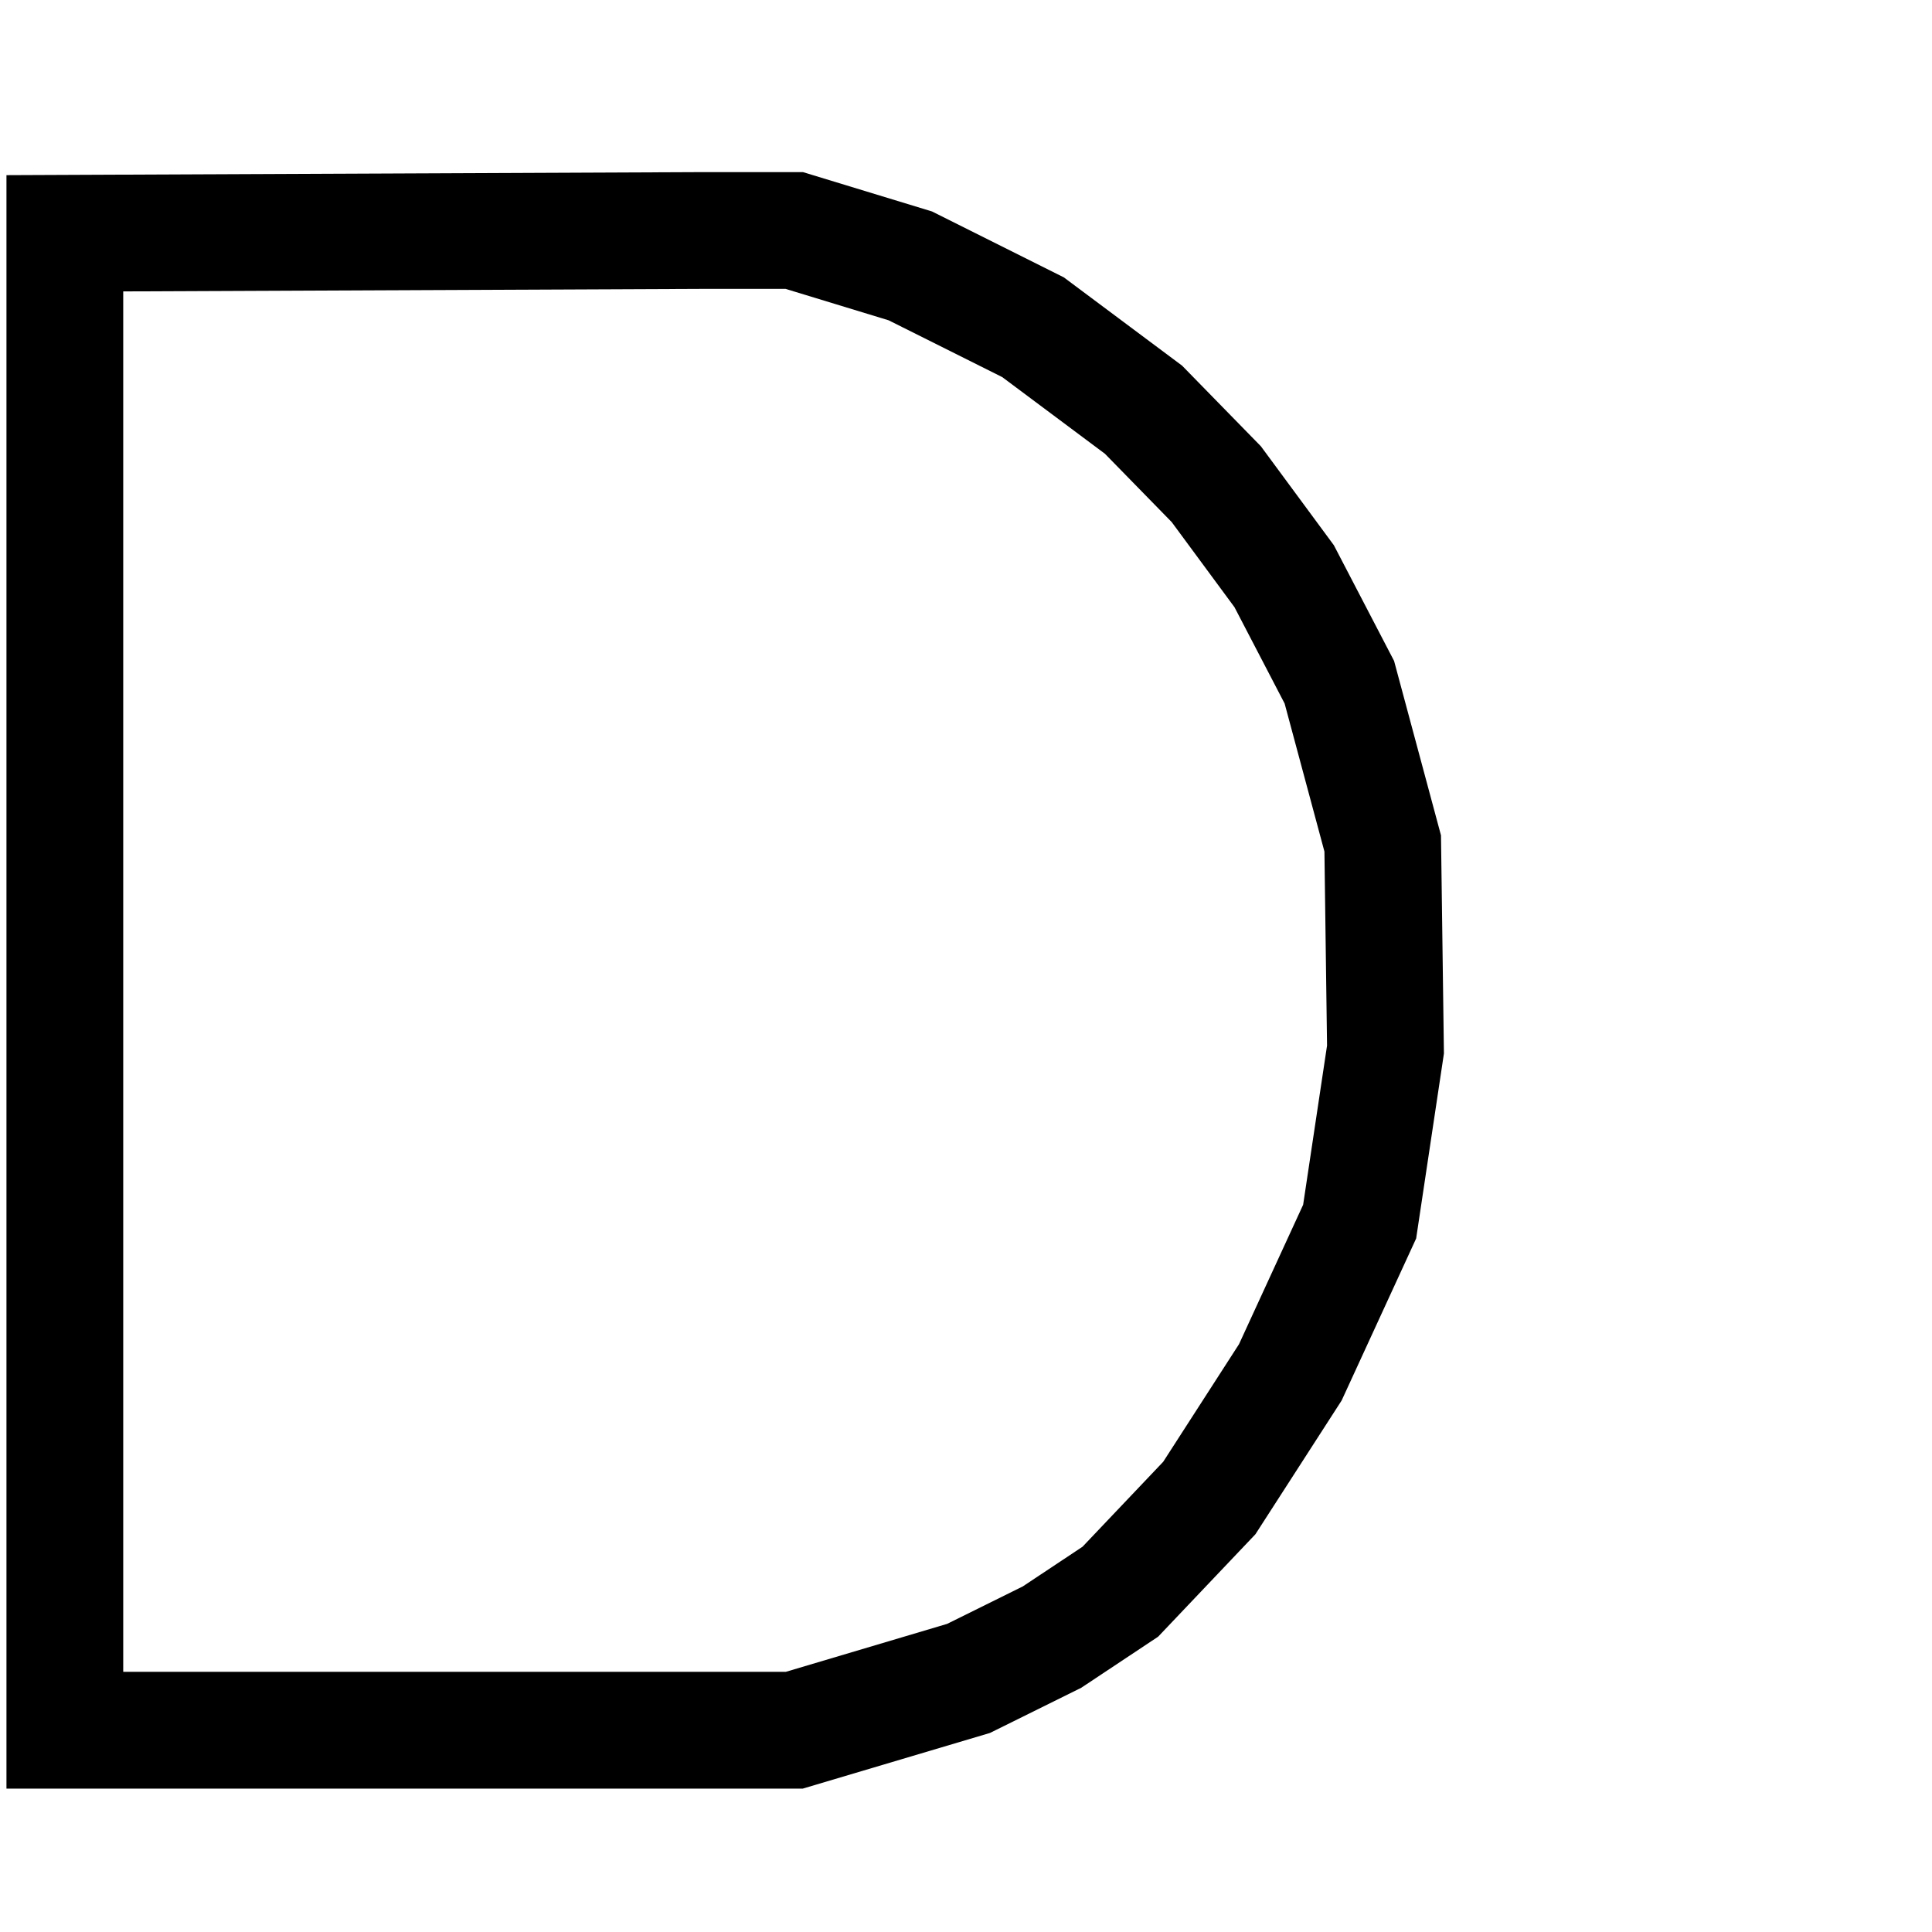
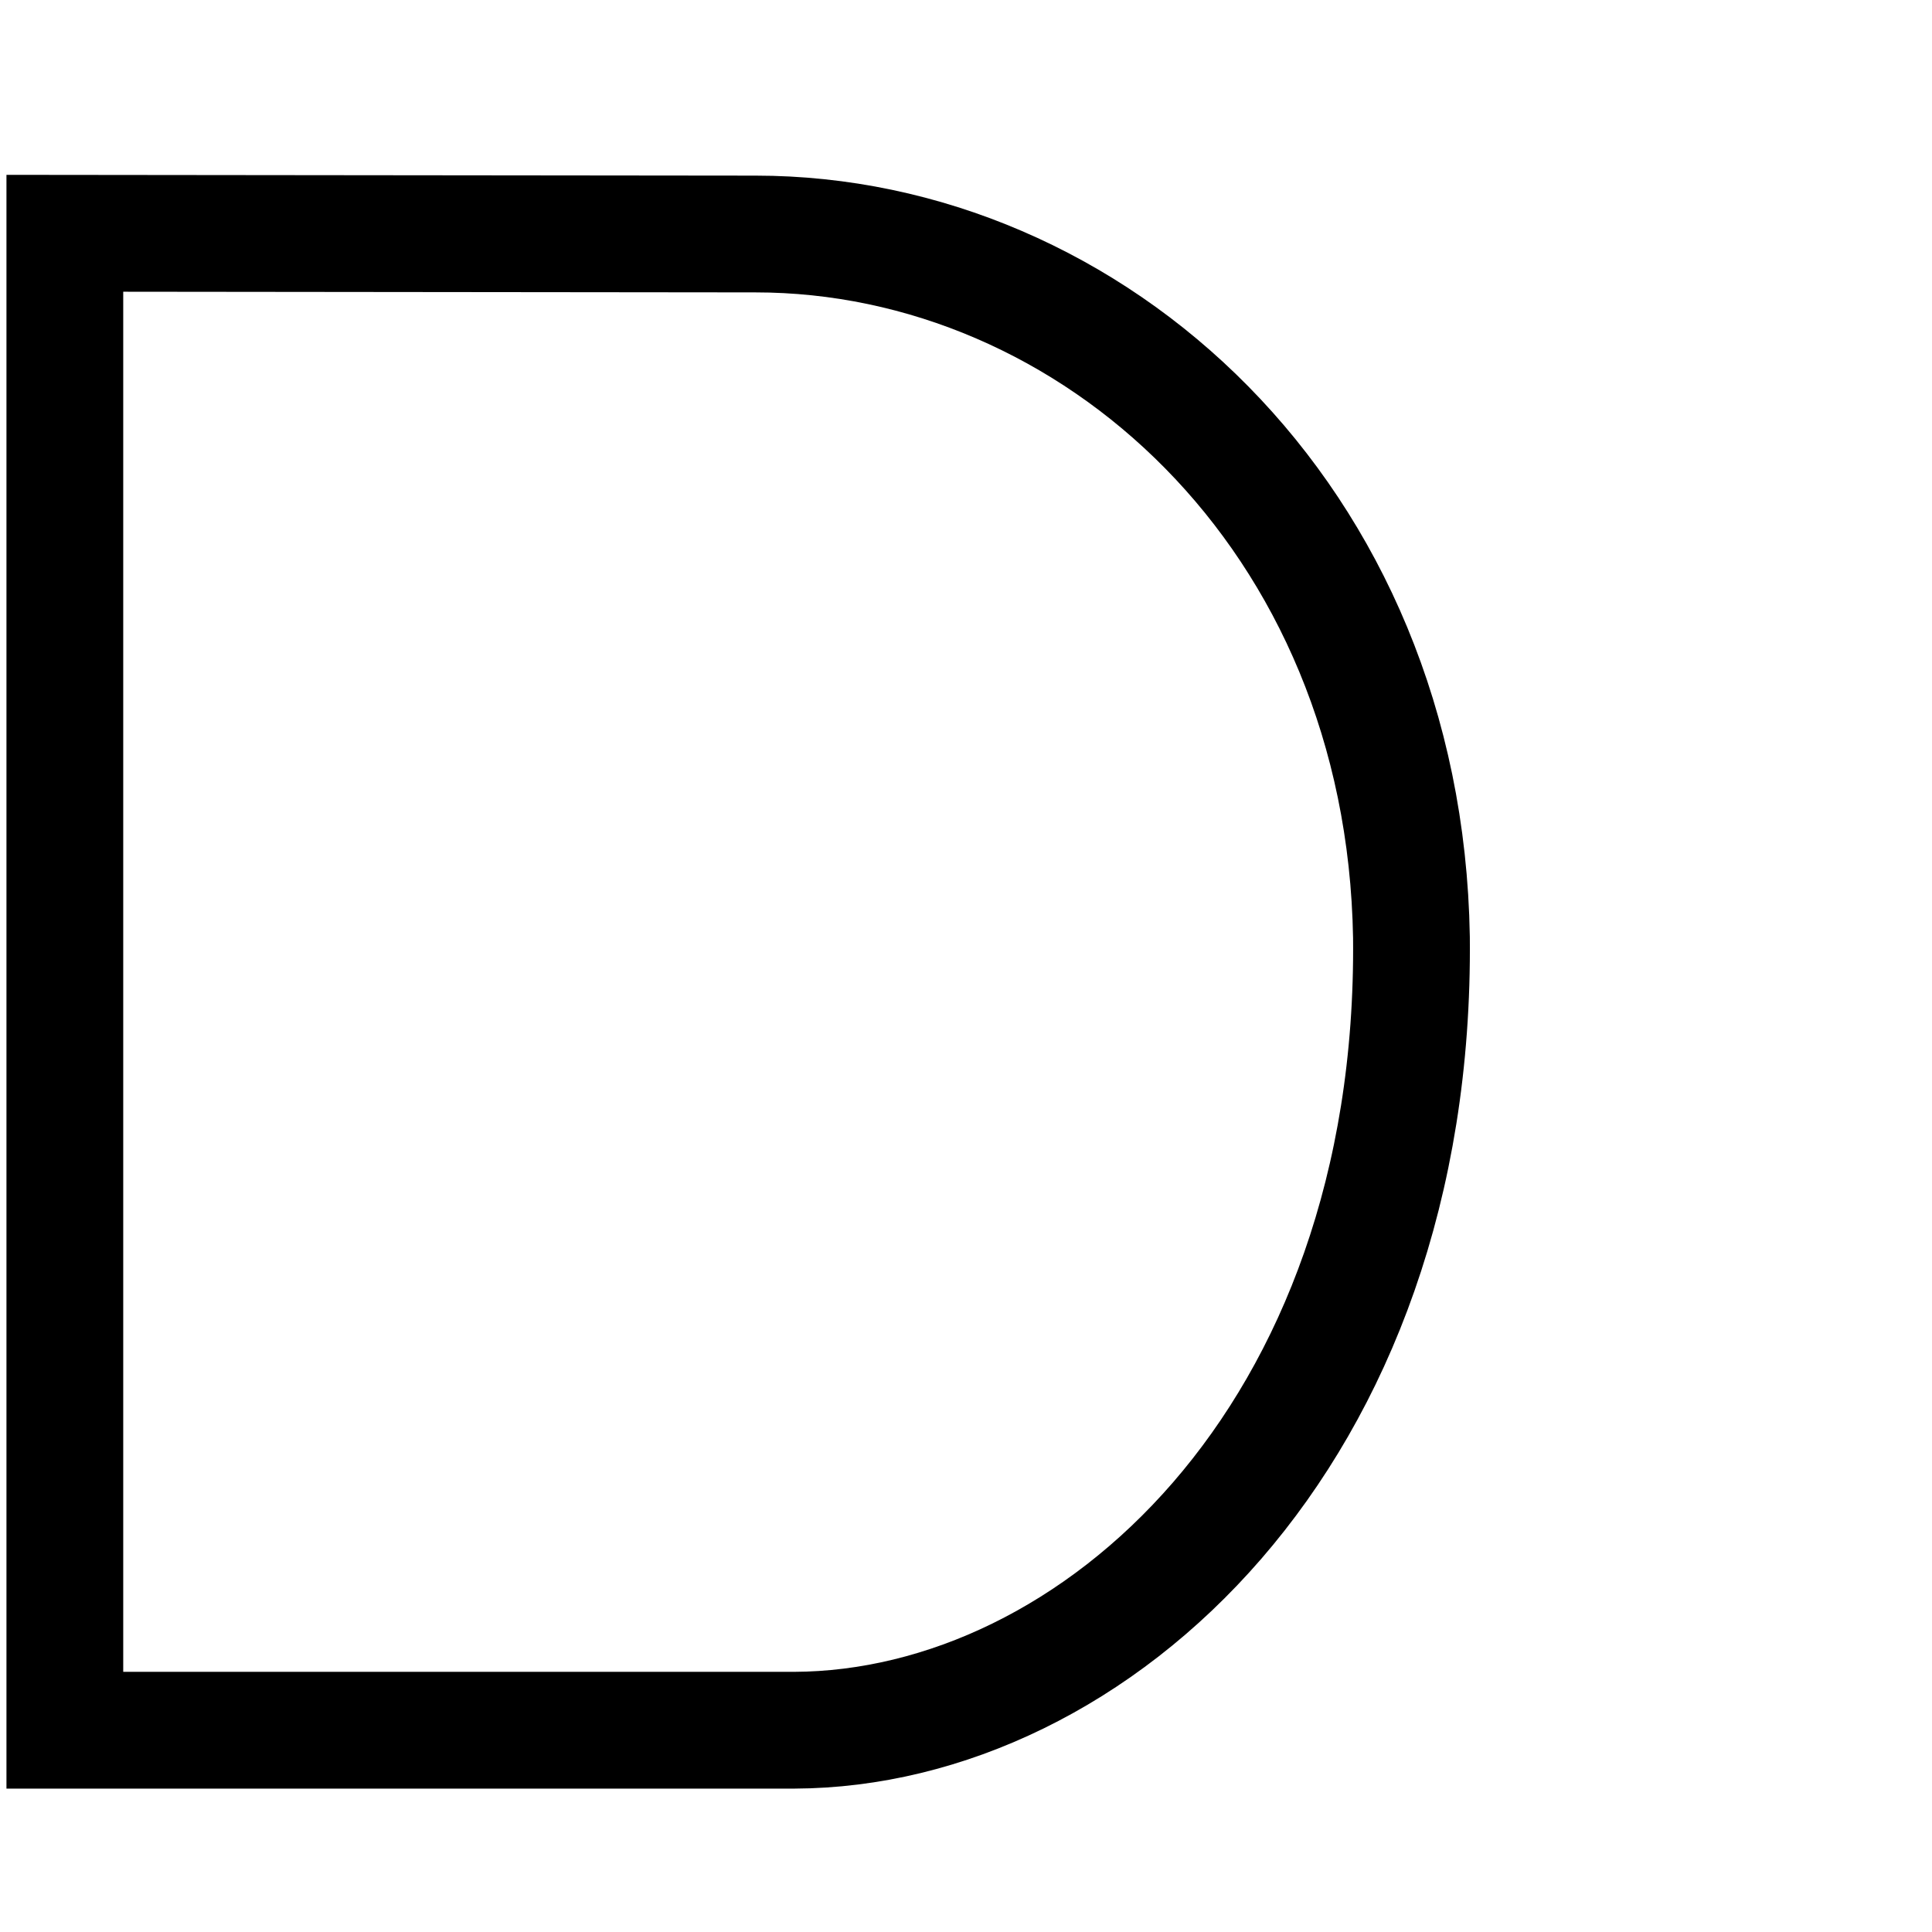
<svg xmlns="http://www.w3.org/2000/svg" width="16" height="16" id="svg2" version="1.1">
  <defs id="defs4" />
  <g id="layer1" transform="translate(0,-1036.362)">
-     <path style="fill:none;stroke:#000000;stroke-width:0.967px;stroke-linecap:butt;stroke-linejoin:miter;stroke-opacity:1" d="m 0.537,1038.294 0,12.397 6.041,0 1.443,-0.429 0.691,-0.342 0.566,-0.376 0.737,-0.776 0.671,-1.041 0.574,-1.248 0.214,-1.425 -0.023,-1.707 -0.359,-1.335 -0.457,-0.878 -0.562,-0.762 -0.603,-0.617 -0.915,-0.683 -1.016,-0.508 -0.961,-0.293 -0.771,0 z" id="path4032" />
+     <path style="fill:none;stroke:#000000;stroke-width:0.967px;stroke-linecap:butt;stroke-linejoin:miter;stroke-opacity:1" d="m 0.537,1038.294 0,12.397 6.041,0 c 2.483,-0.01 5.153,-2.432 5.111,-6.566 -0.058,-3.493 -2.649,-5.825 -5.433,-5.825 z" id="path4032" />
  </g>
</svg>
